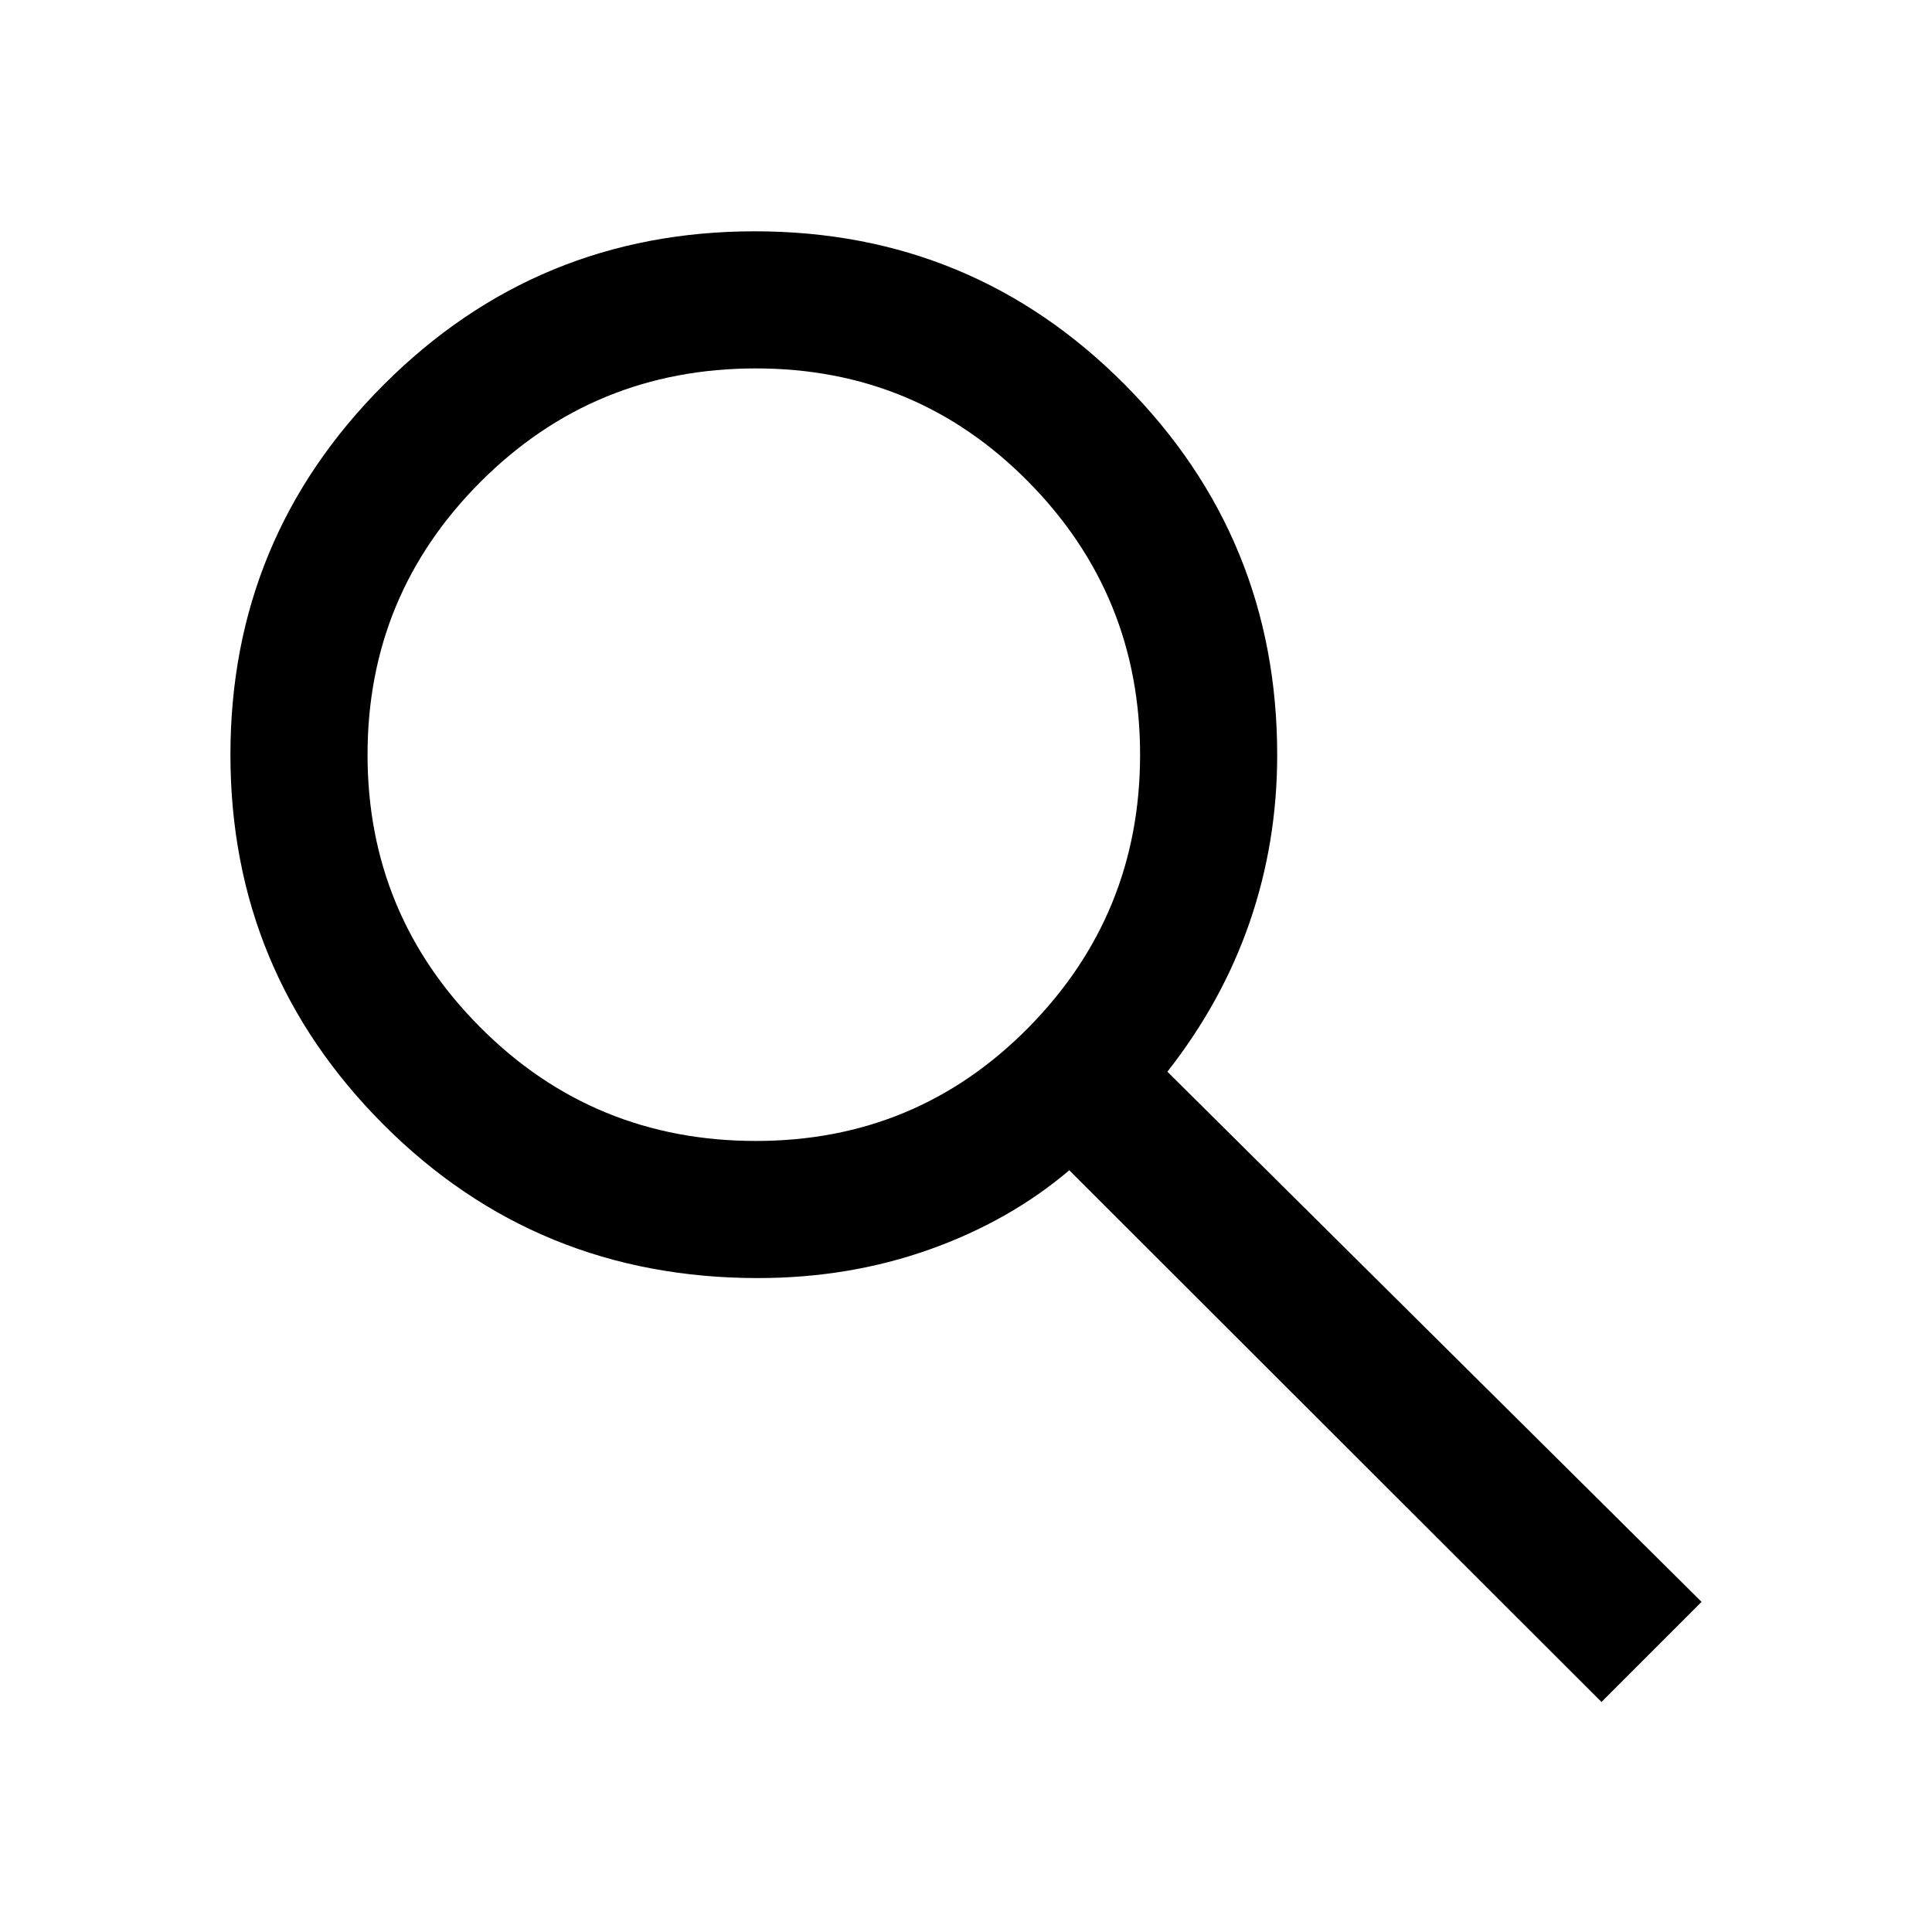
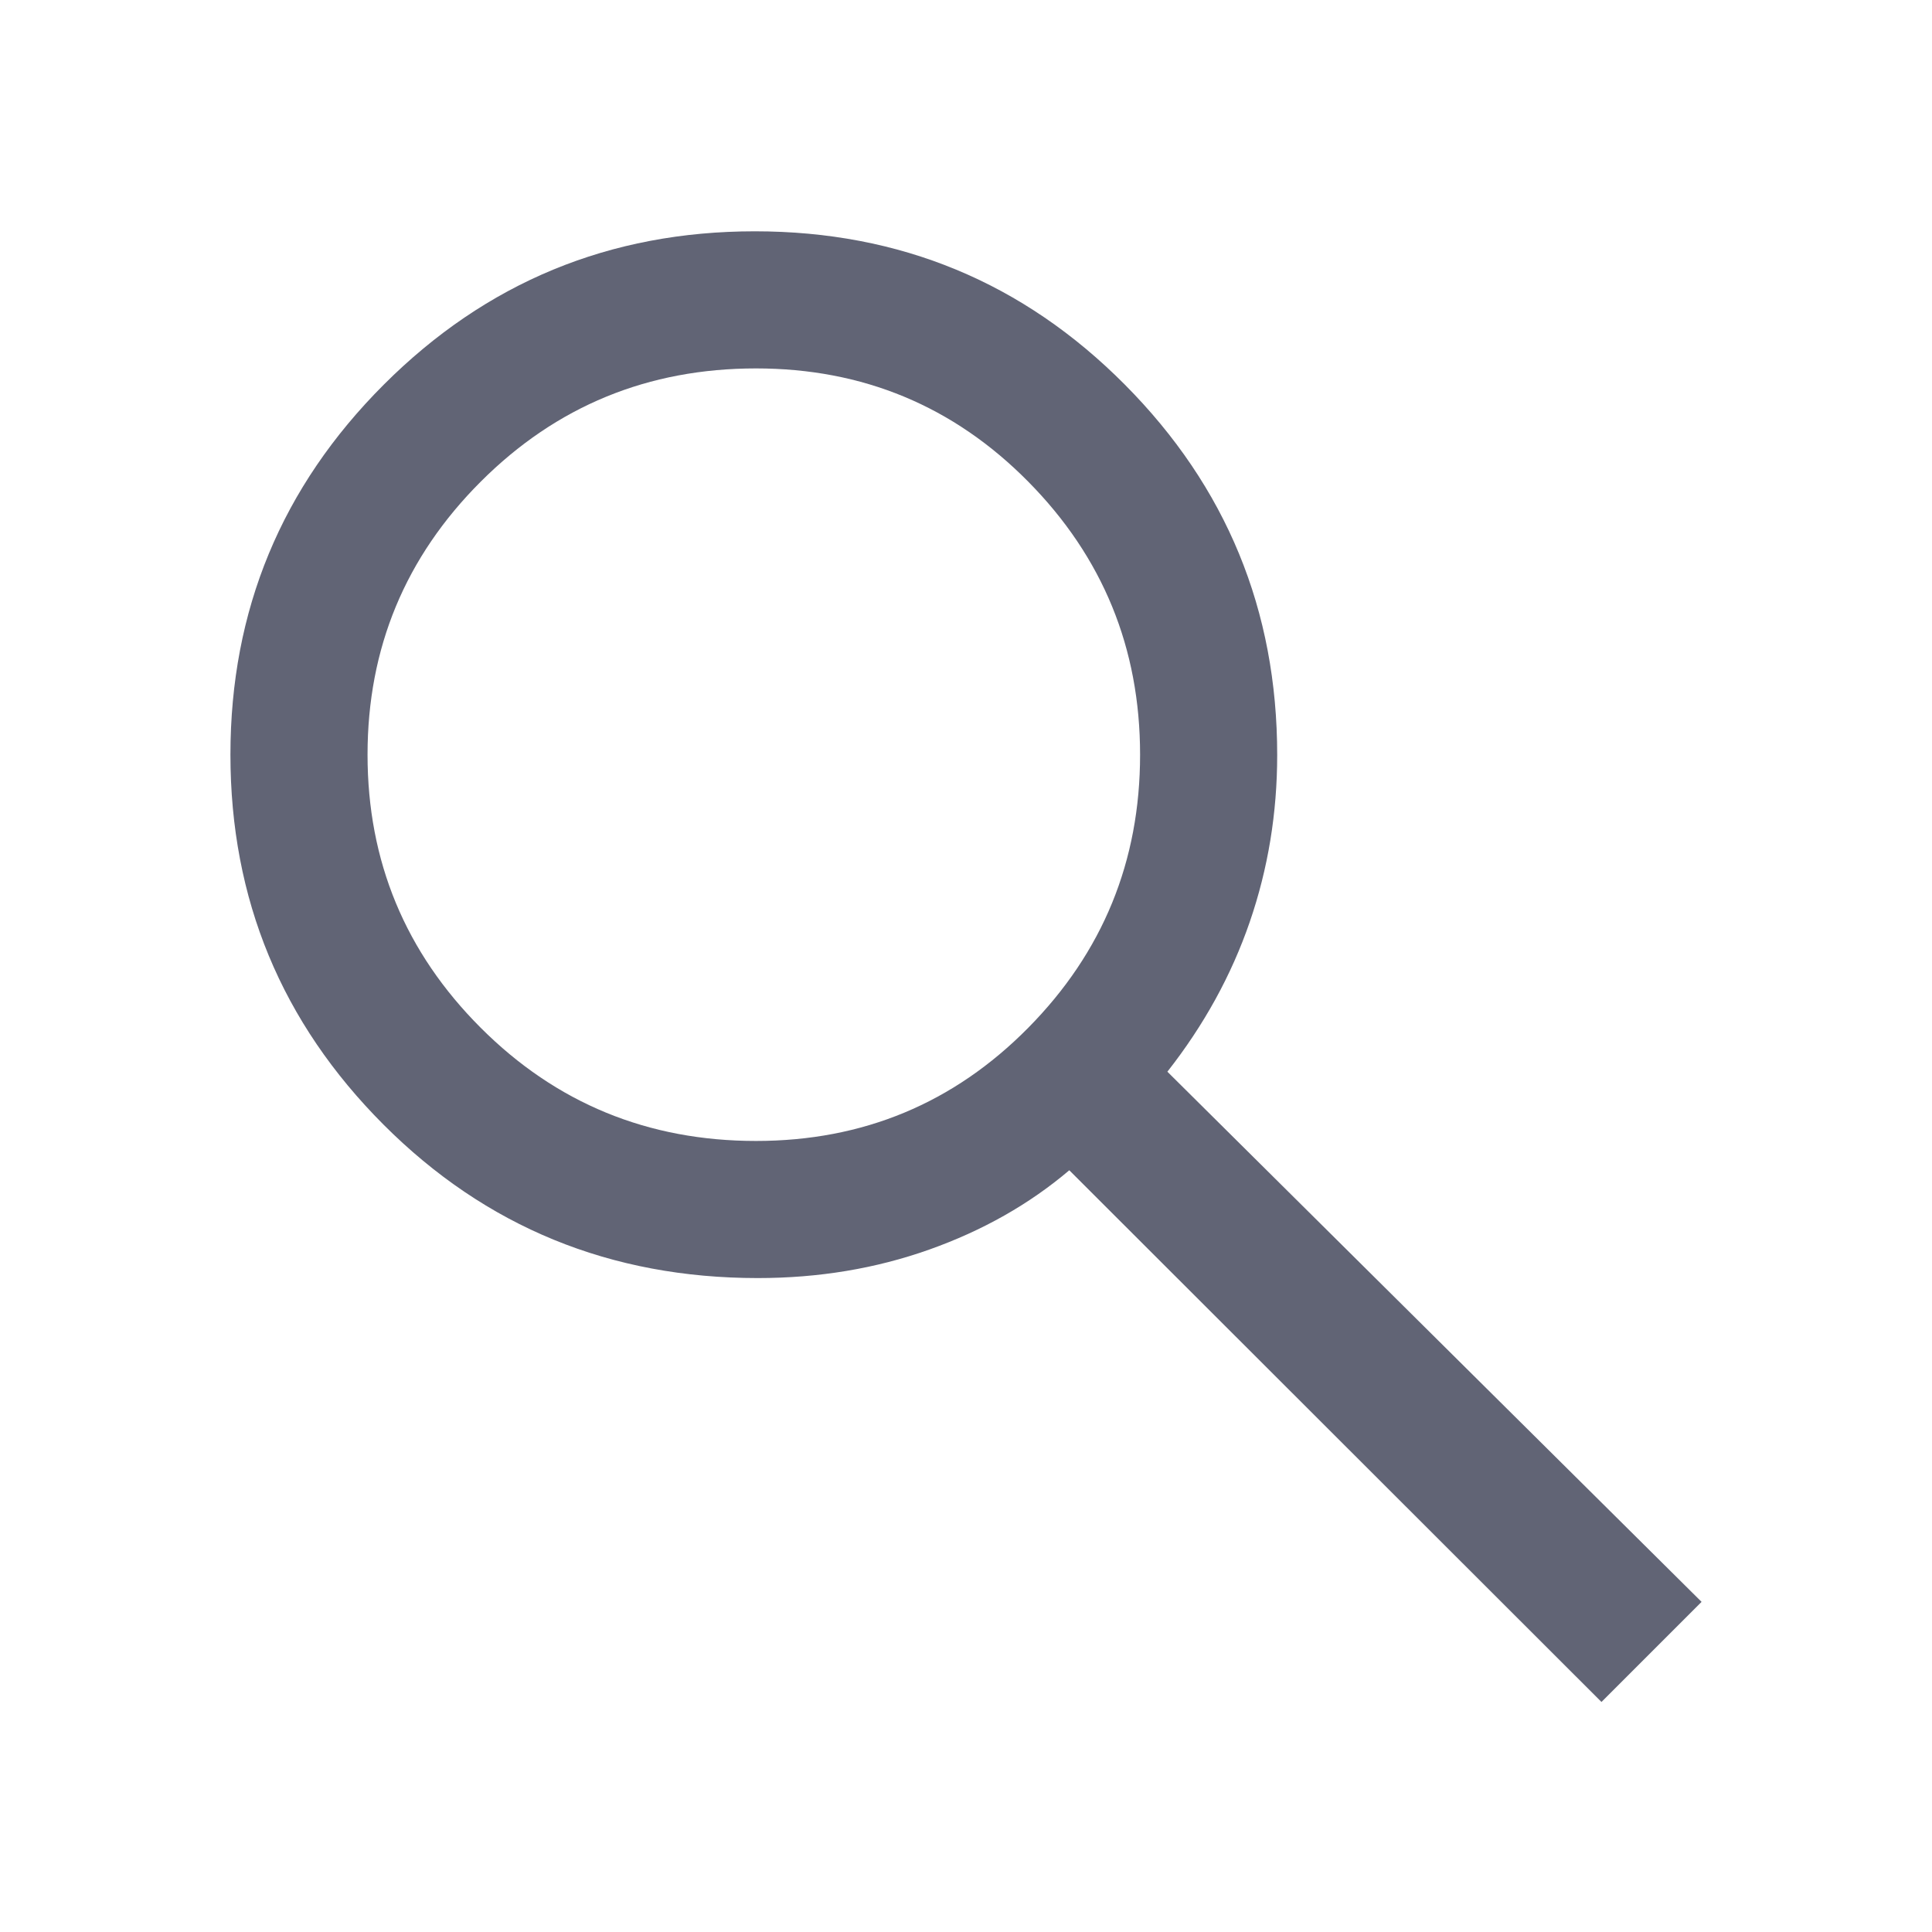
<svg xmlns="http://www.w3.org/2000/svg" height="48" viewBox="0 -960 960 960" width="48">
-   <path d="M795.761-114.304 531.326-378.5q-29.761 25.264-69.6 39.415-39.84 14.15-85.161 14.15-109.835 0-185.95-76.195Q114.5-477.326 114.5-585t76.196-183.87q76.195-76.195 184.369-76.195t183.87 76.195q75.695 76.196 75.695 184.02 0 43.328-13.641 82.97-13.641 39.641-40.924 74.402L845.5-164.043l-49.739 49.739ZM375.65-393.065q79.73 0 135.29-56.245Q566.5-505.554 566.5-585t-55.595-135.69q-55.595-56.245-135.255-56.245-80.494 0-136.757 56.245Q182.63-664.446 182.63-585t56.228 135.69q56.227 56.245 136.792 56.245Z" />
+   <path style="fill:#616475" className="prueba" d="M795.761-114.304 531.326-378.5q-29.761 25.264-69.6 39.415-39.84 14.15-85.161 14.15-109.835 0-185.95-76.195Q114.5-477.326 114.5-585t76.196-183.87q76.195-76.195 184.369-76.195t183.87 76.195q75.695 76.196 75.695 184.02 0 43.328-13.641 82.97-13.641 39.641-40.924 74.402L845.5-164.043l-49.739 49.739ZM375.65-393.065q79.73 0 135.29-56.245Q566.5-505.554 566.5-585t-55.595-135.69q-55.595-56.245-135.255-56.245-80.494 0-136.757 56.245Q182.63-664.446 182.63-585t56.228 135.69q56.227 56.245 136.792 56.245Z" />
</svg>
